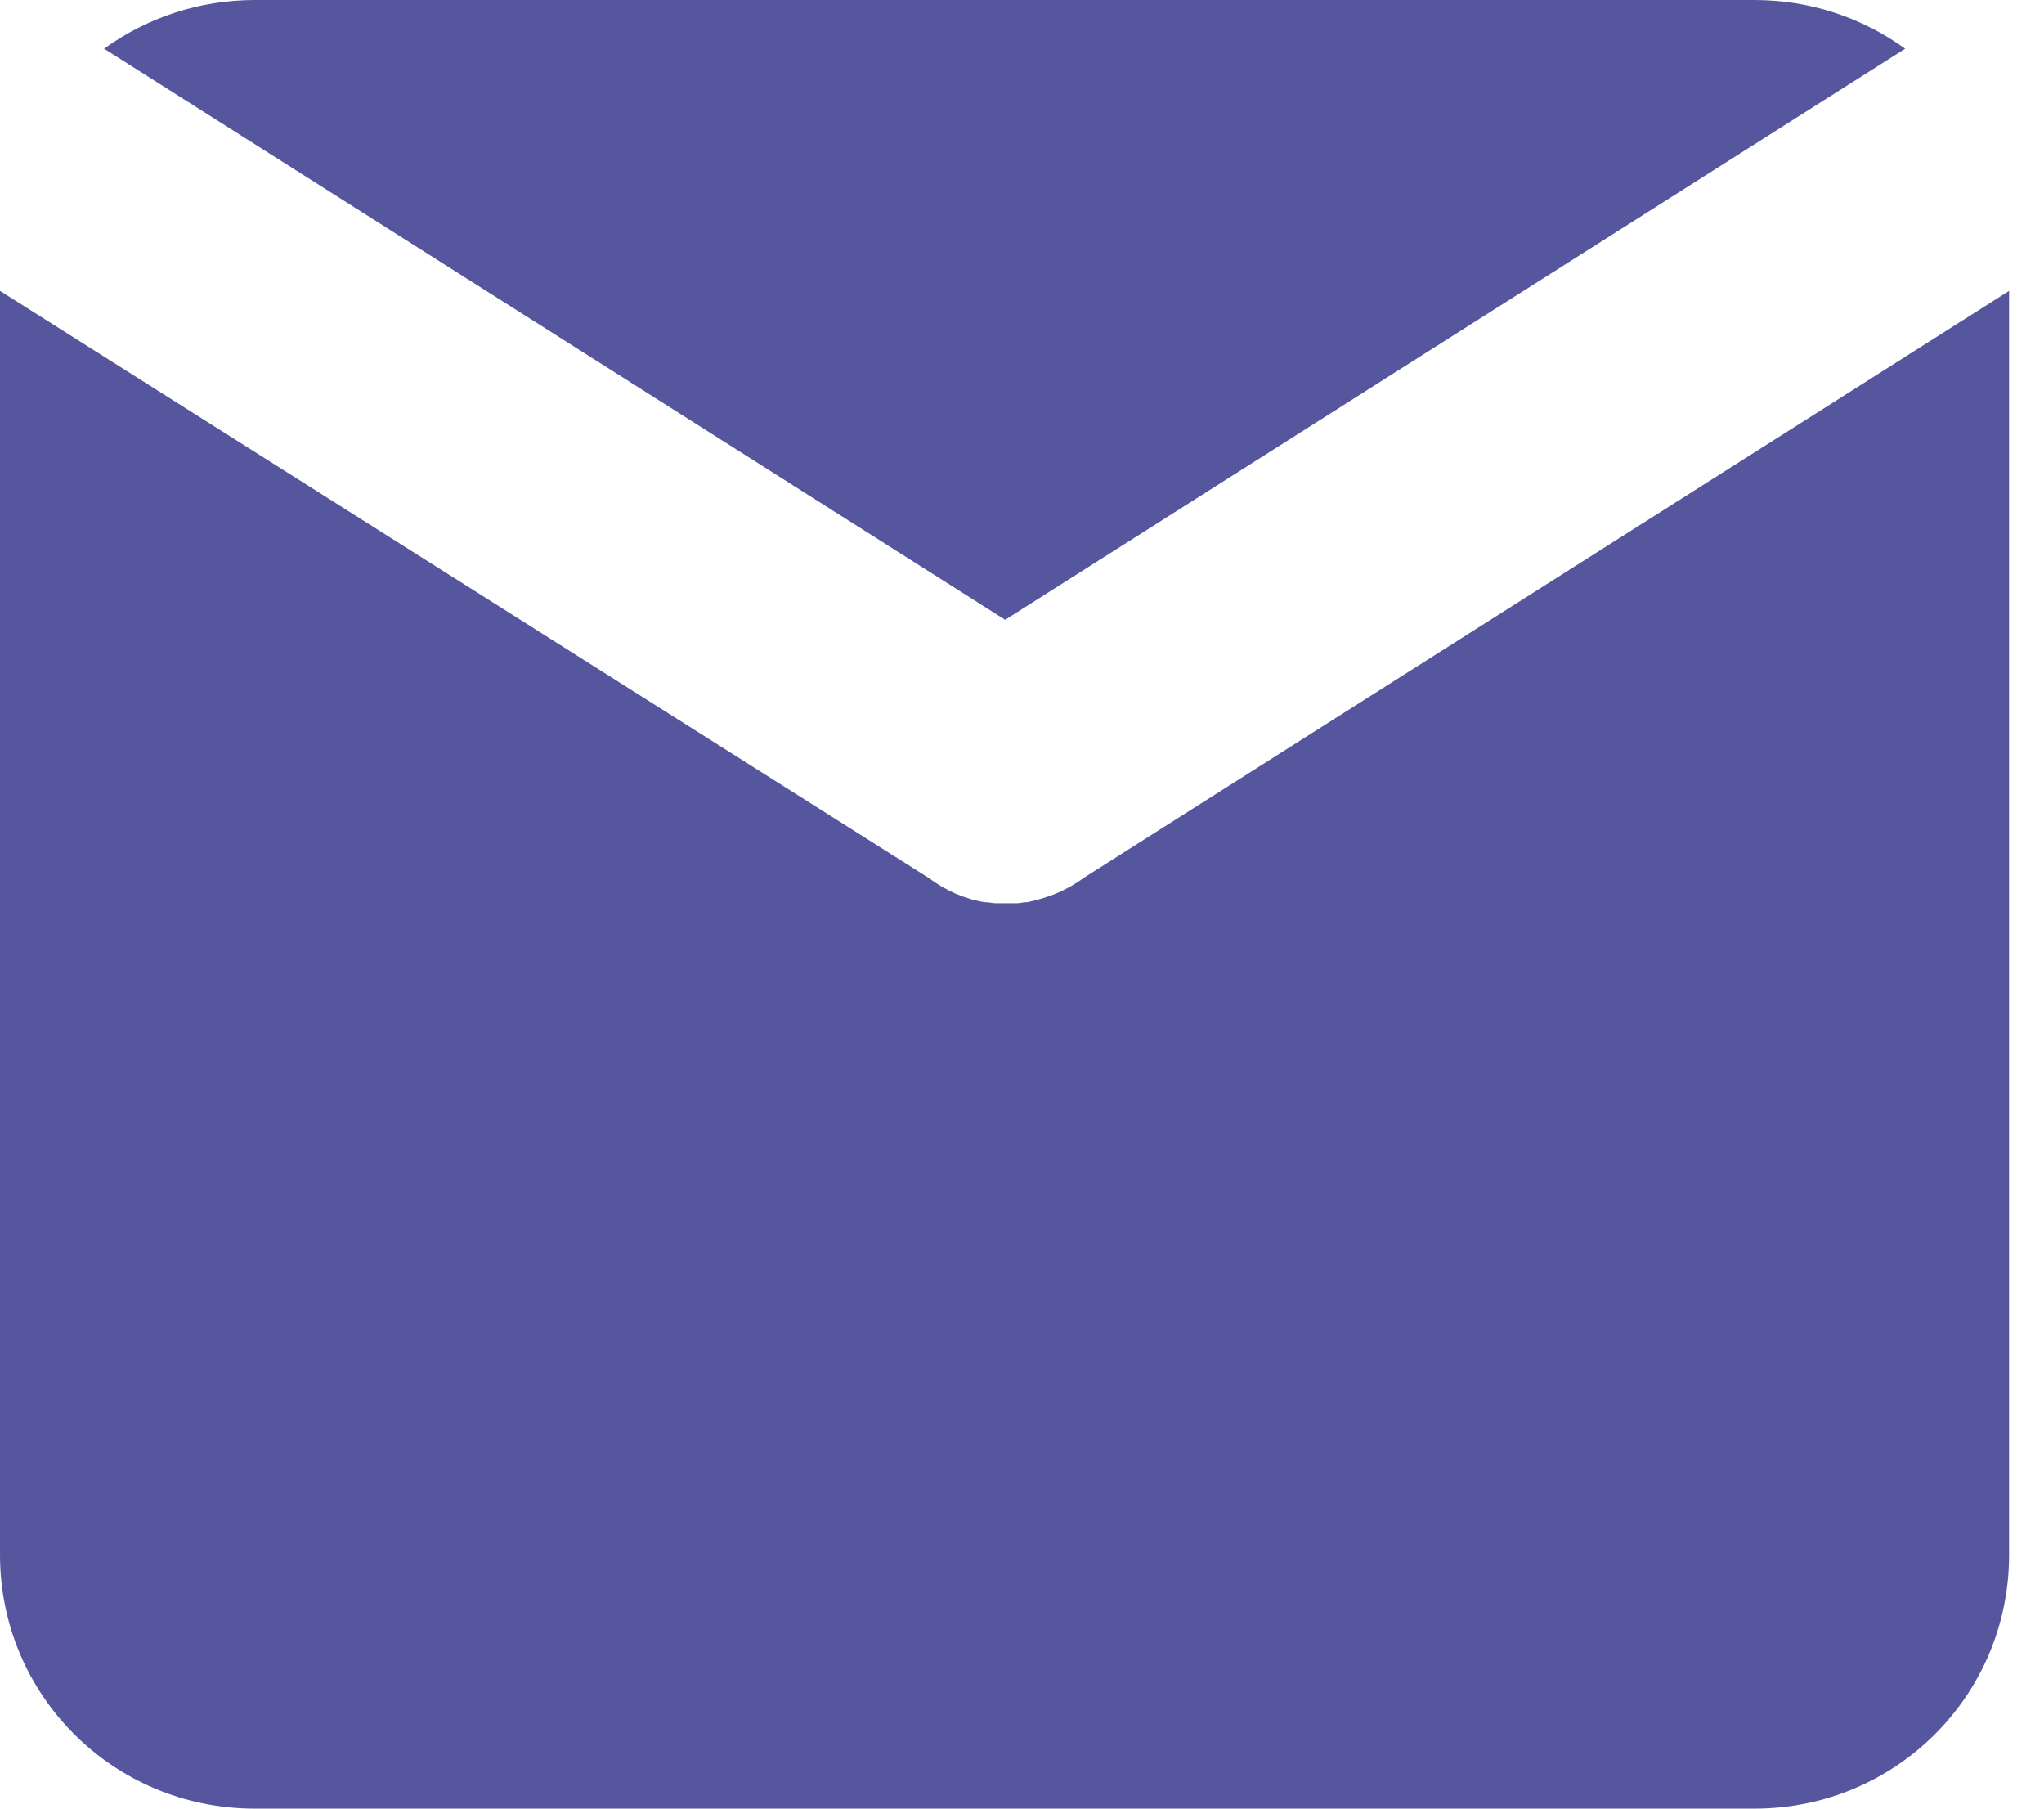
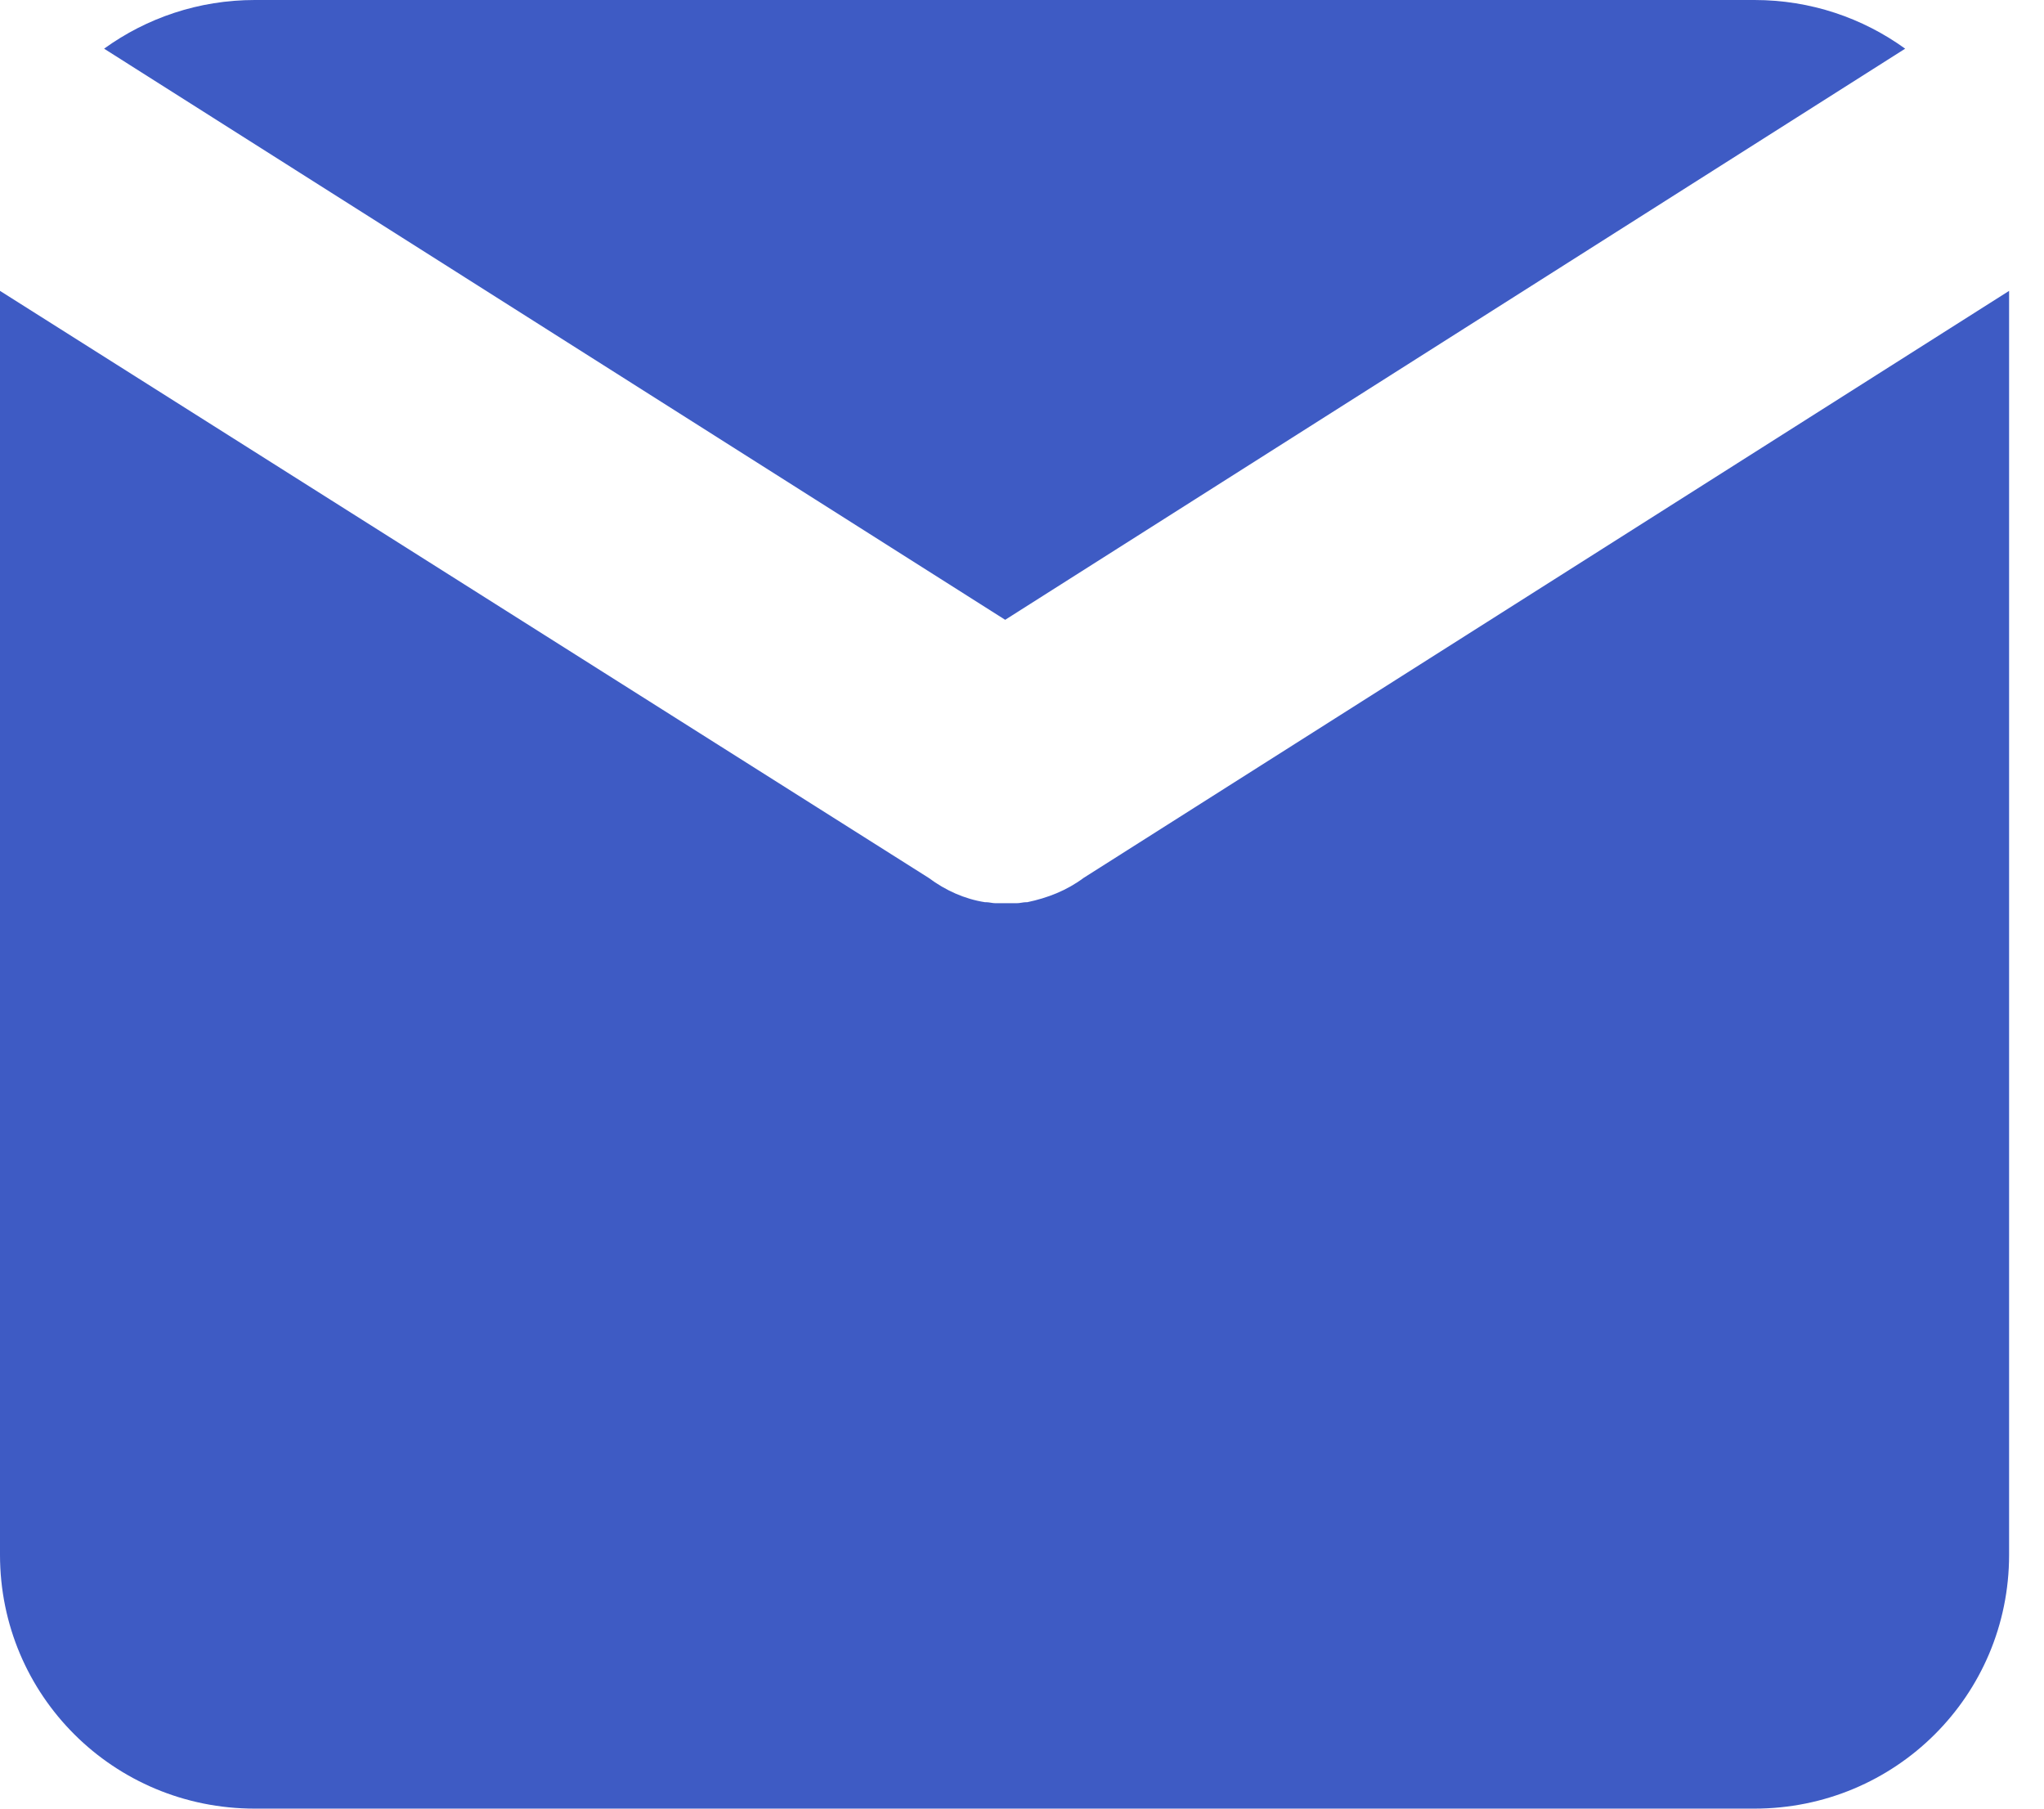
<svg xmlns="http://www.w3.org/2000/svg" width="26" height="23" viewBox="0 0 26 23" fill="none">
-   <path d="M12.786 7.882L24.234 0.619C23.694 0.229 23.033 0 22.317 0H3.241C2.526 0 1.864 0.229 1.324 0.619L12.786 7.882Z" fill="#55569E" />
-   <path d="M13.784 11.164C13.568 11.325 13.325 11.419 13.068 11.473H13.055C13.014 11.473 12.974 11.486 12.933 11.486C12.92 11.486 12.893 11.486 12.879 11.486C12.852 11.486 12.825 11.486 12.798 11.486C12.771 11.486 12.744 11.486 12.717 11.486C12.704 11.486 12.677 11.486 12.663 11.486C12.623 11.486 12.582 11.473 12.542 11.473H12.528C12.272 11.433 12.029 11.325 11.813 11.164L0 3.699V5.461V8.77V9.536V19.772C0 21.561 1.445 23 3.24 23H22.316C24.112 23 25.556 21.561 25.556 19.772V9.536V8.77V5.461V3.699L13.784 11.164Z" fill="#55569E" />
+   <path d="M12.786 7.882L24.234 0.619C23.694 0.229 23.033 0 22.317 0H3.241C2.526 0 1.864 0.229 1.324 0.619L12.786 7.882Z" fill="#3e5bc4" />
+   <path d="M13.784 11.164C13.568 11.325 13.325 11.419 13.068 11.473H13.055C13.014 11.473 12.974 11.486 12.933 11.486C12.92 11.486 12.893 11.486 12.879 11.486C12.852 11.486 12.825 11.486 12.798 11.486C12.771 11.486 12.744 11.486 12.717 11.486C12.704 11.486 12.677 11.486 12.663 11.486C12.623 11.486 12.582 11.473 12.542 11.473H12.528C12.272 11.433 12.029 11.325 11.813 11.164L0 3.699V5.461V8.77V9.536V19.772C0 21.561 1.445 23 3.24 23H22.316C24.112 23 25.556 21.561 25.556 19.772V9.536V8.77V5.461V3.699L13.784 11.164Z" fill="#3e5bc4" />
</svg>
